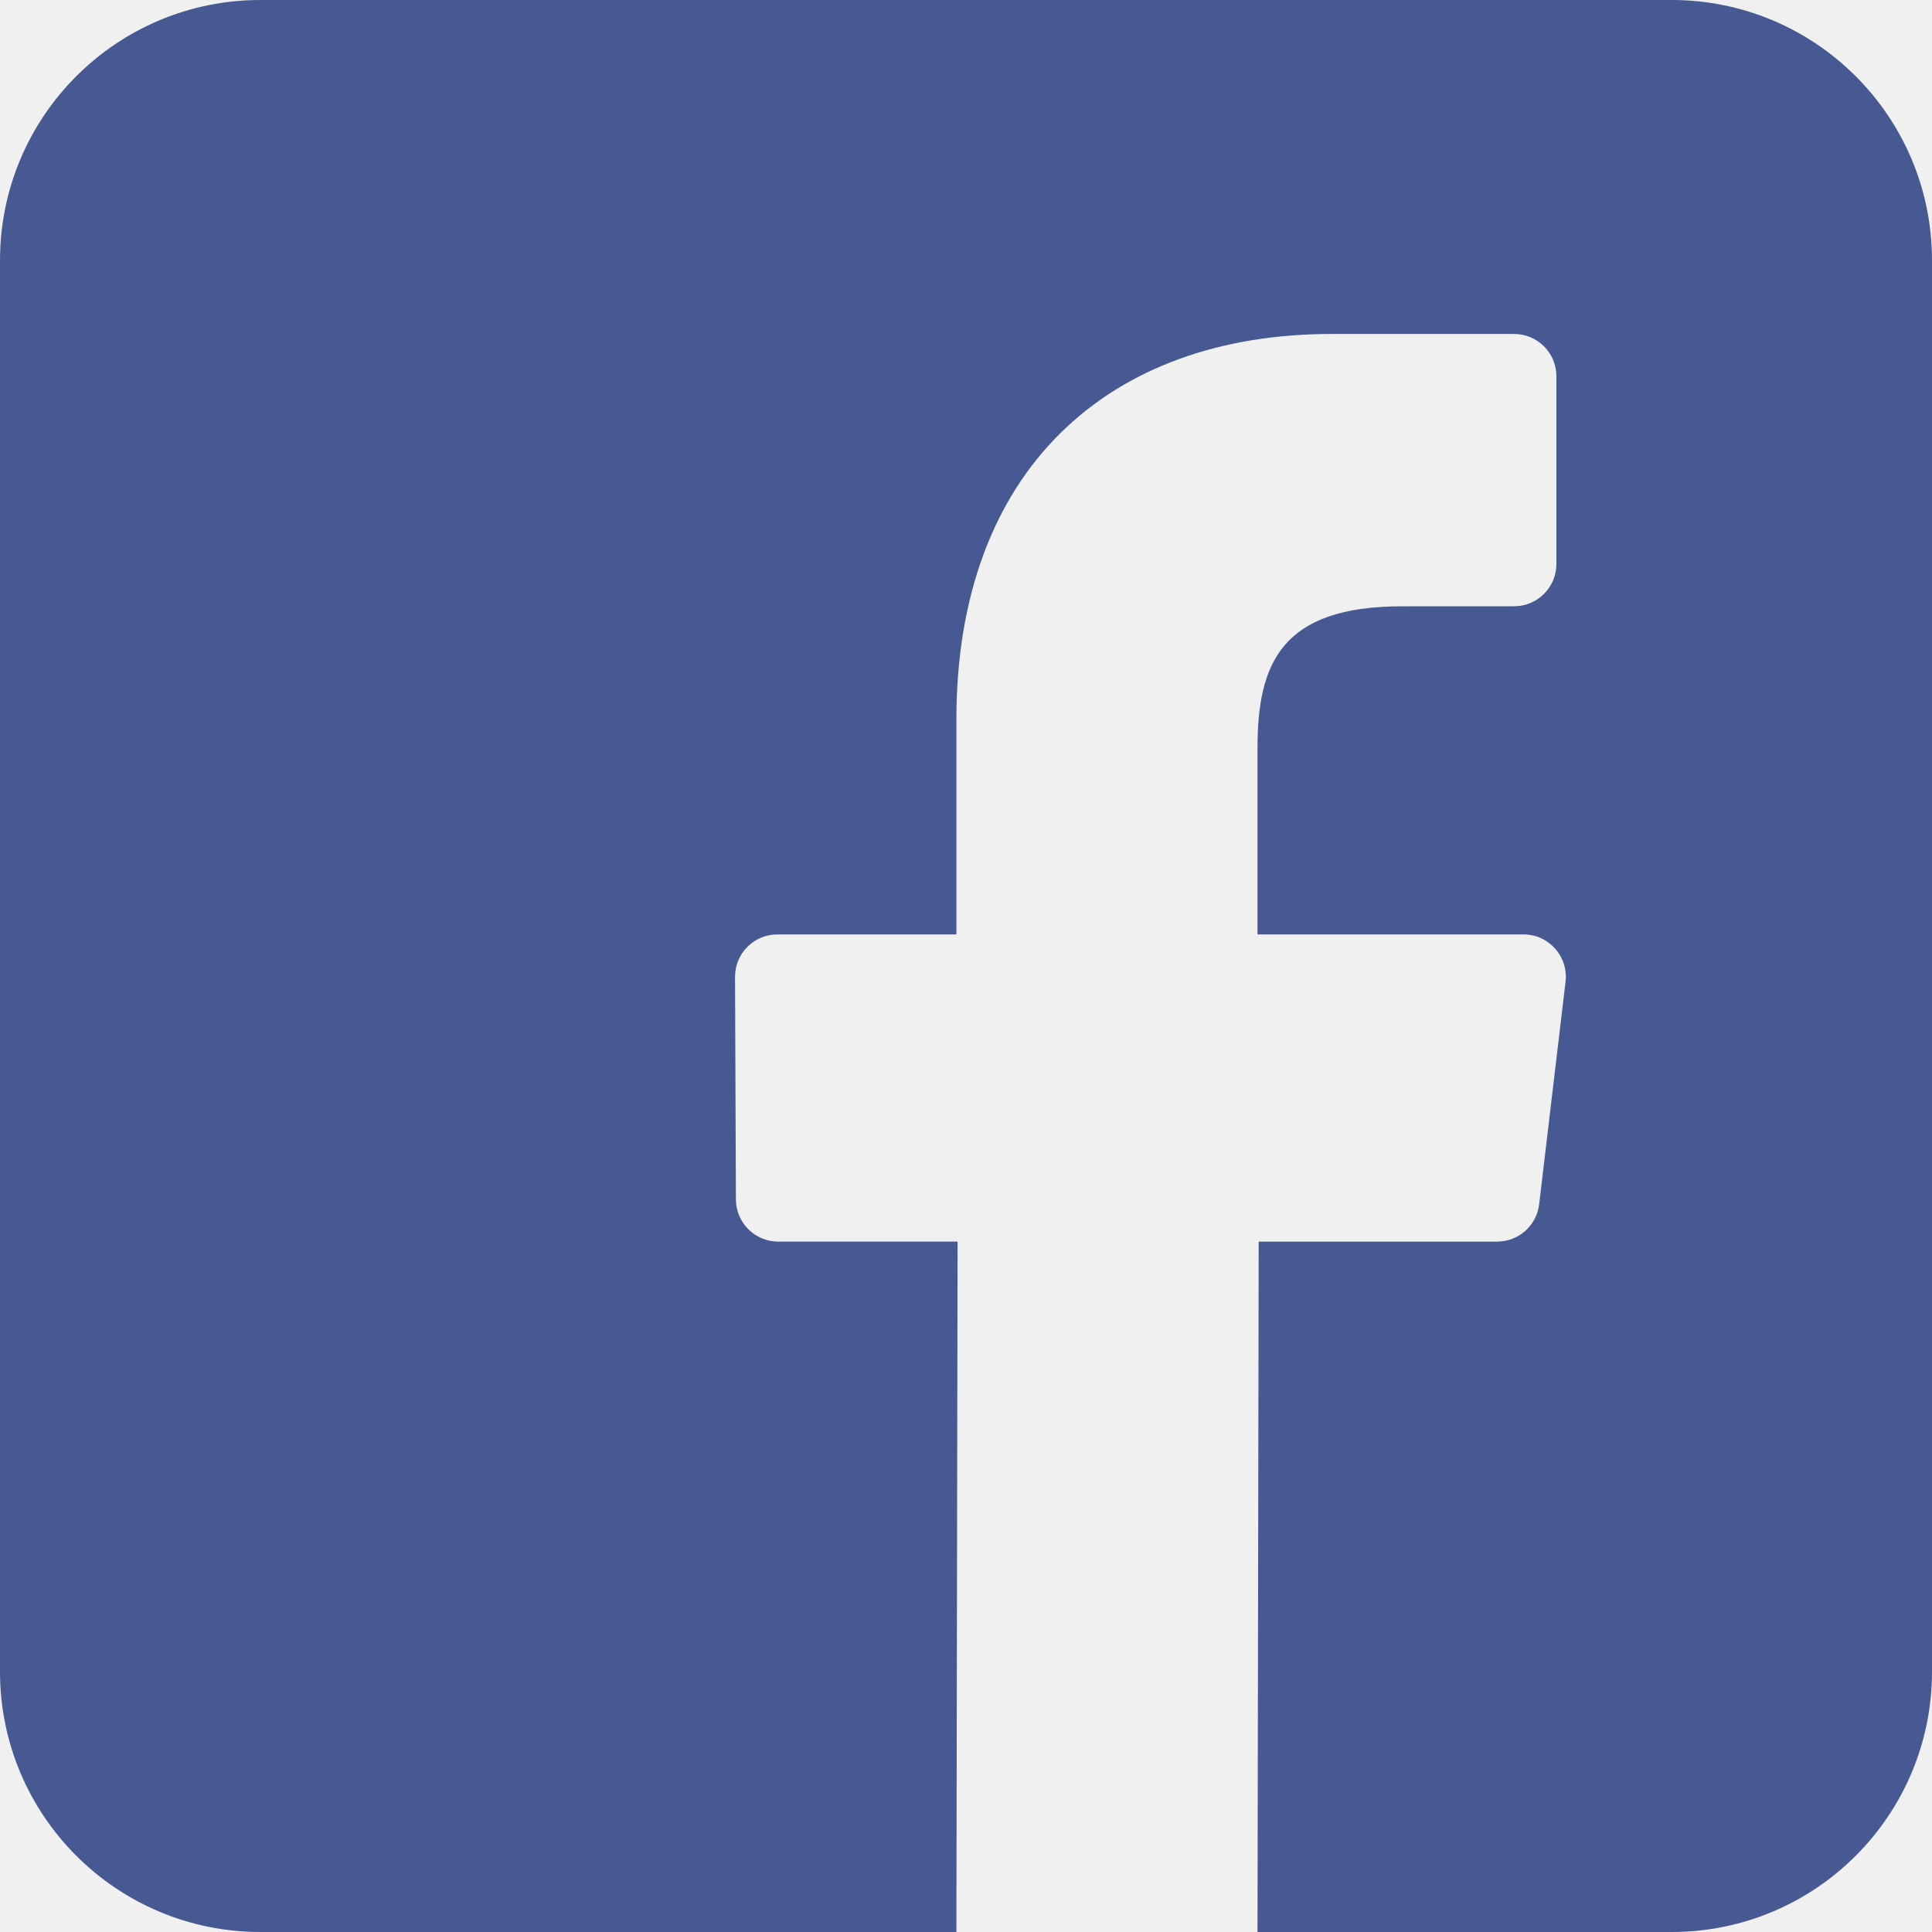
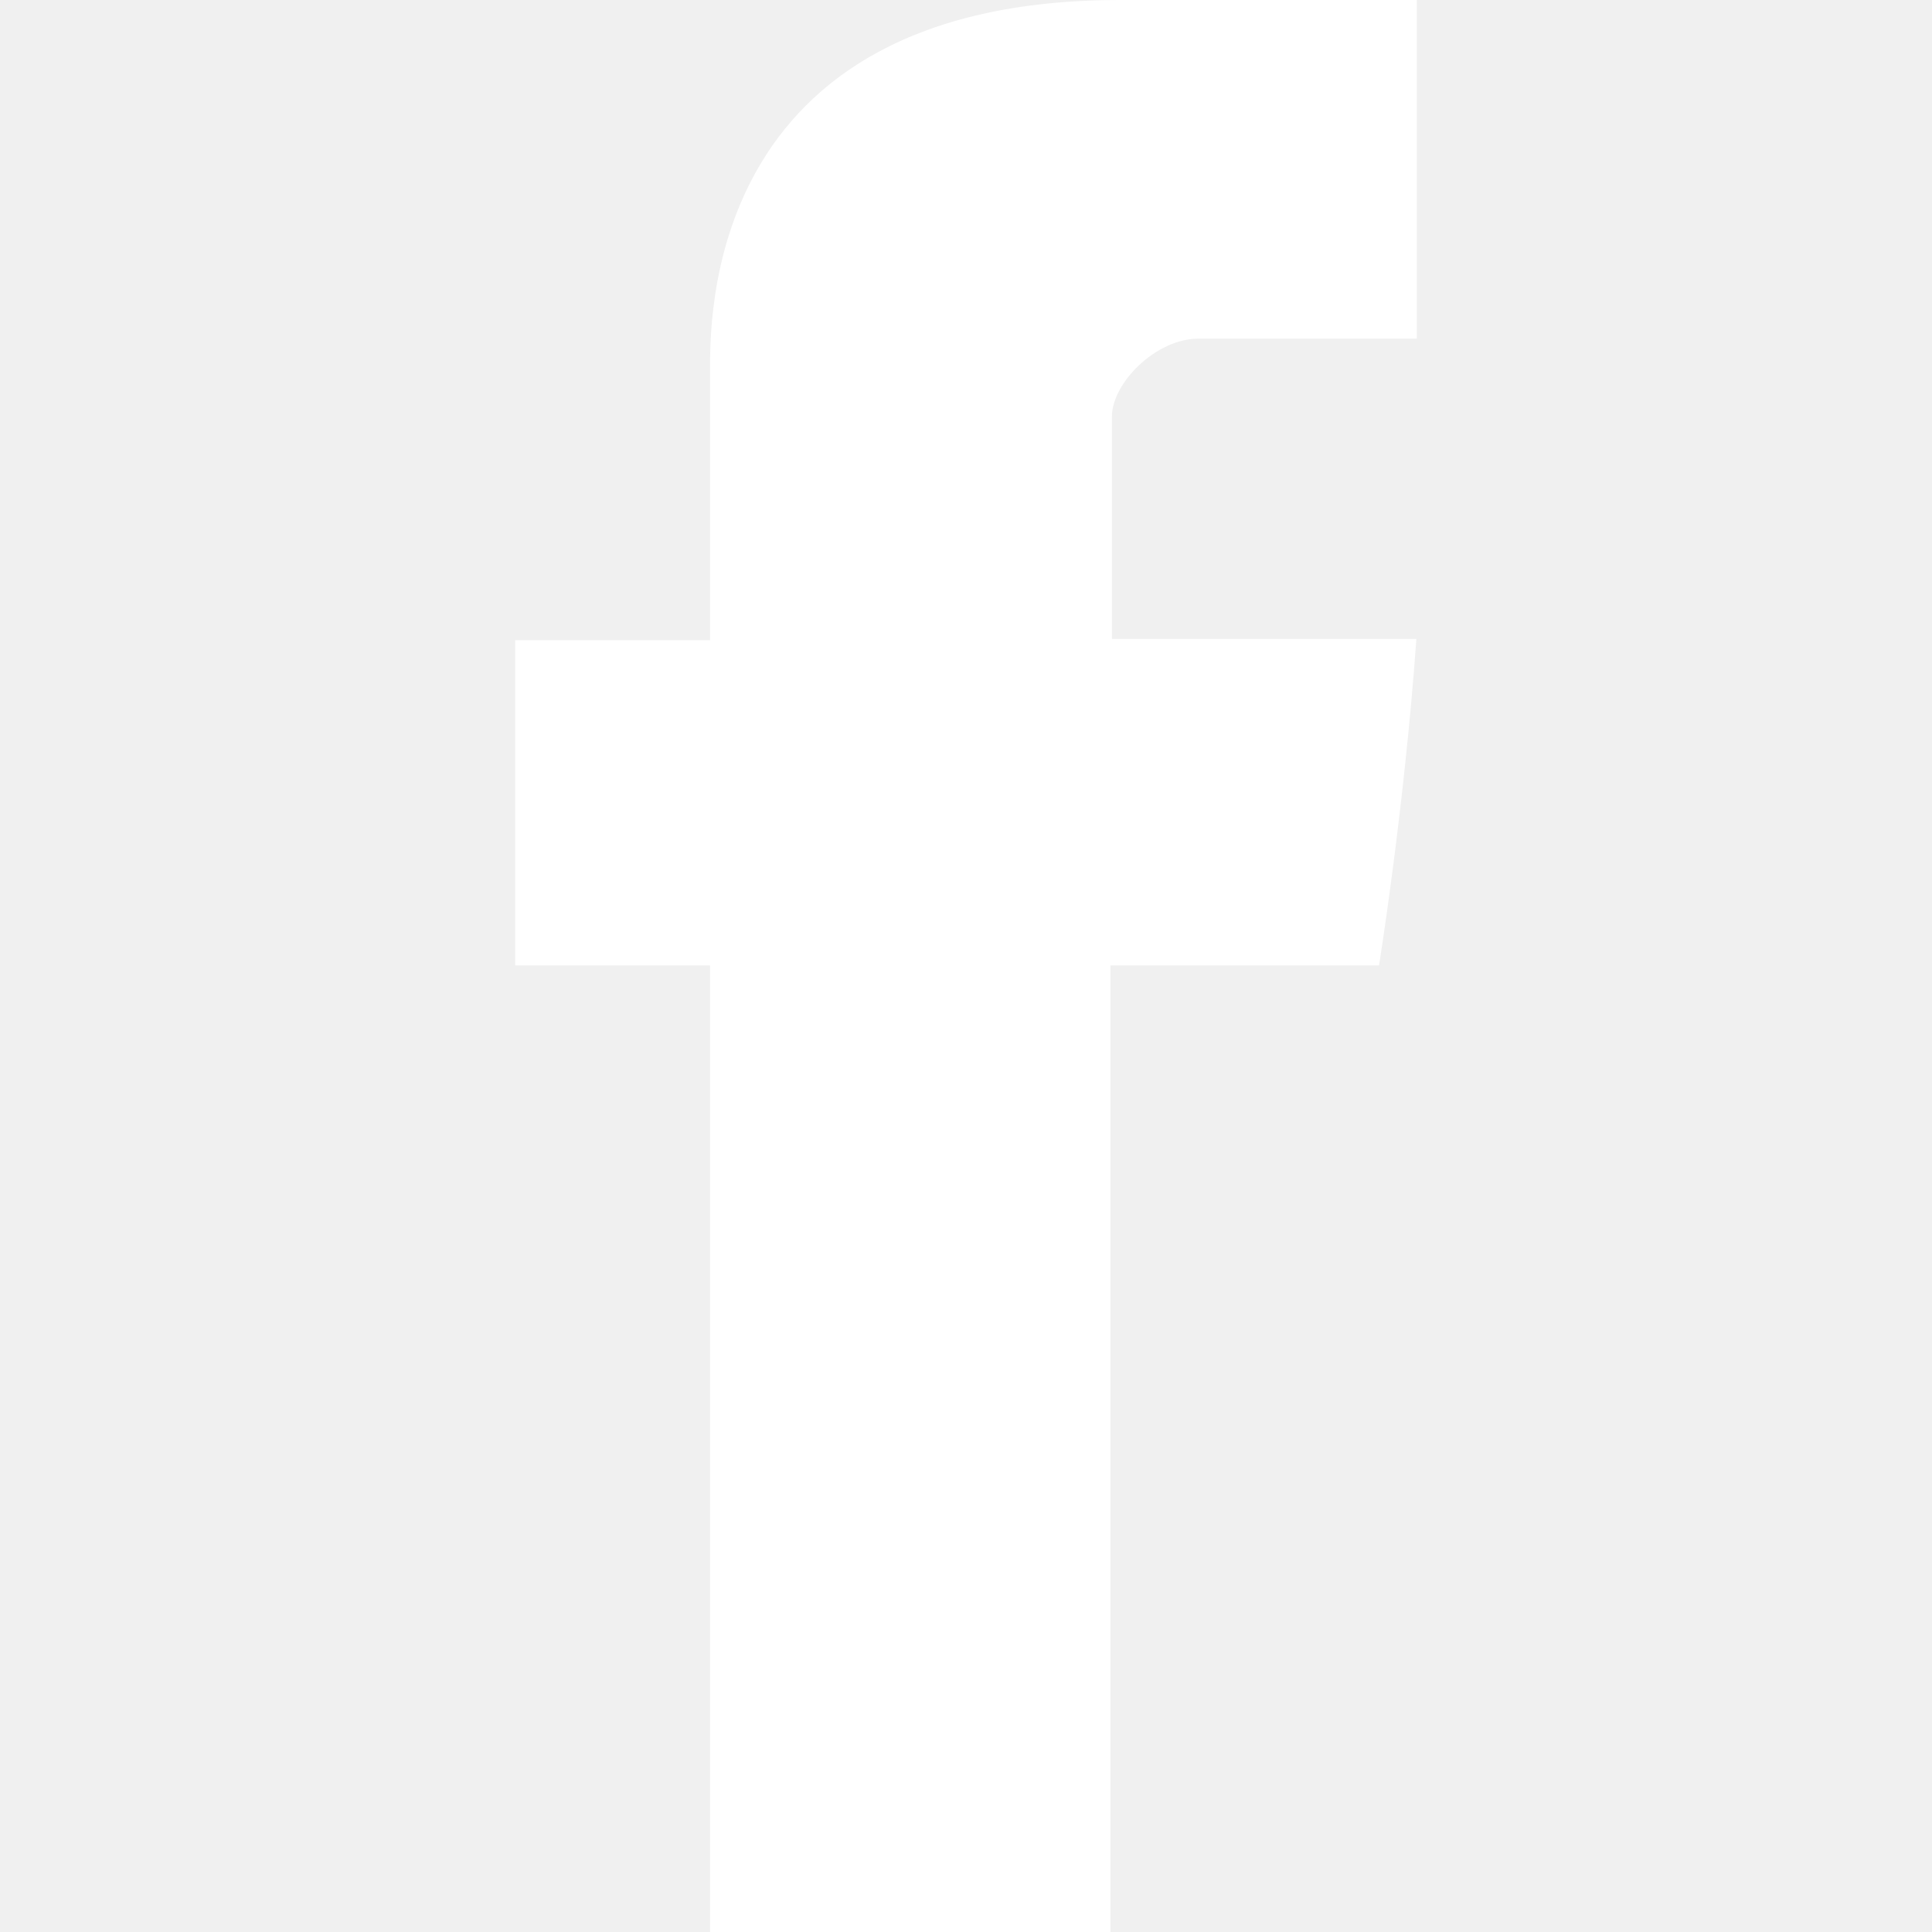
- <svg xmlns="http://www.w3.org/2000/svg" version="1.1" id="Layer_1" x="0px" y="0px" viewBox="0 0 408.788 408.788" style="enable-background:new 0 0 408.788 408.788;" xml:space="preserve">
-   <path style="fill:#475993;" d="M353.701,0H55.087C24.665,0,0.002,24.662,0.002,55.085v298.616c0,30.423,24.662,55.085,55.085,55.085  h147.275l0.251-146.078h-37.951c-4.932,0-8.935-3.988-8.954-8.92l-0.182-47.087c-0.019-4.959,3.996-8.989,8.955-8.989h37.882  v-45.498c0-52.8,32.247-81.55,79.348-81.55h38.65c4.945,0,8.955,4.009,8.955,8.955v39.704c0,4.944-4.007,8.952-8.95,8.955  l-23.719,0.011c-25.615,0-30.575,12.172-30.575,30.035v39.389h56.285c5.363,0,9.524,4.683,8.892,10.009l-5.581,47.087  c-0.534,4.506-4.355,7.901-8.892,7.901h-50.453l-0.251,146.078h87.631c30.422,0,55.084-24.662,55.084-55.084V55.085  C408.786,24.662,384.124,0,353.701,0z" />
+ <svg xmlns="http://www.w3.org/2000/svg" version="1.1" id="Capa_1" x="0px" y="0px" width="512px" height="512px" viewBox="0 0 430.113 430.114" style="enable-background:new 0 0 430.113 430.114;" xml:space="preserve">
+   <g>
+     <path id="Facebook" d="M158.081,83.3c0,10.839,0,59.218,0,59.218h-43.385v72.412h43.385v215.183h89.122V214.936h59.805   c0,0,5.601-34.721,8.316-72.685c-7.784,0-67.784,0-67.784,0s0-42.127,0-49.511c0-7.4,9.717-17.354,19.321-17.354   c9.586,0,29.818,0,48.557,0c0-9.859,0-43.924,0-75.385c-25.016,0-53.476,0-66.021,0C155.878-0.004,158.081,72.48,158.081,83.3z" fill="#FFFFFF" />
+   </g>
  <g>
</g>
  <g>
</g>
  <g>
</g>
  <g>
</g>
  <g>
</g>
  <g>
</g>
  <g>
</g>
  <g>
</g>
  <g>
</g>
  <g>
</g>
  <g>
</g>
  <g>
</g>
  <g>
</g>
  <g>
</g>
  <g>
</g>
</svg>
